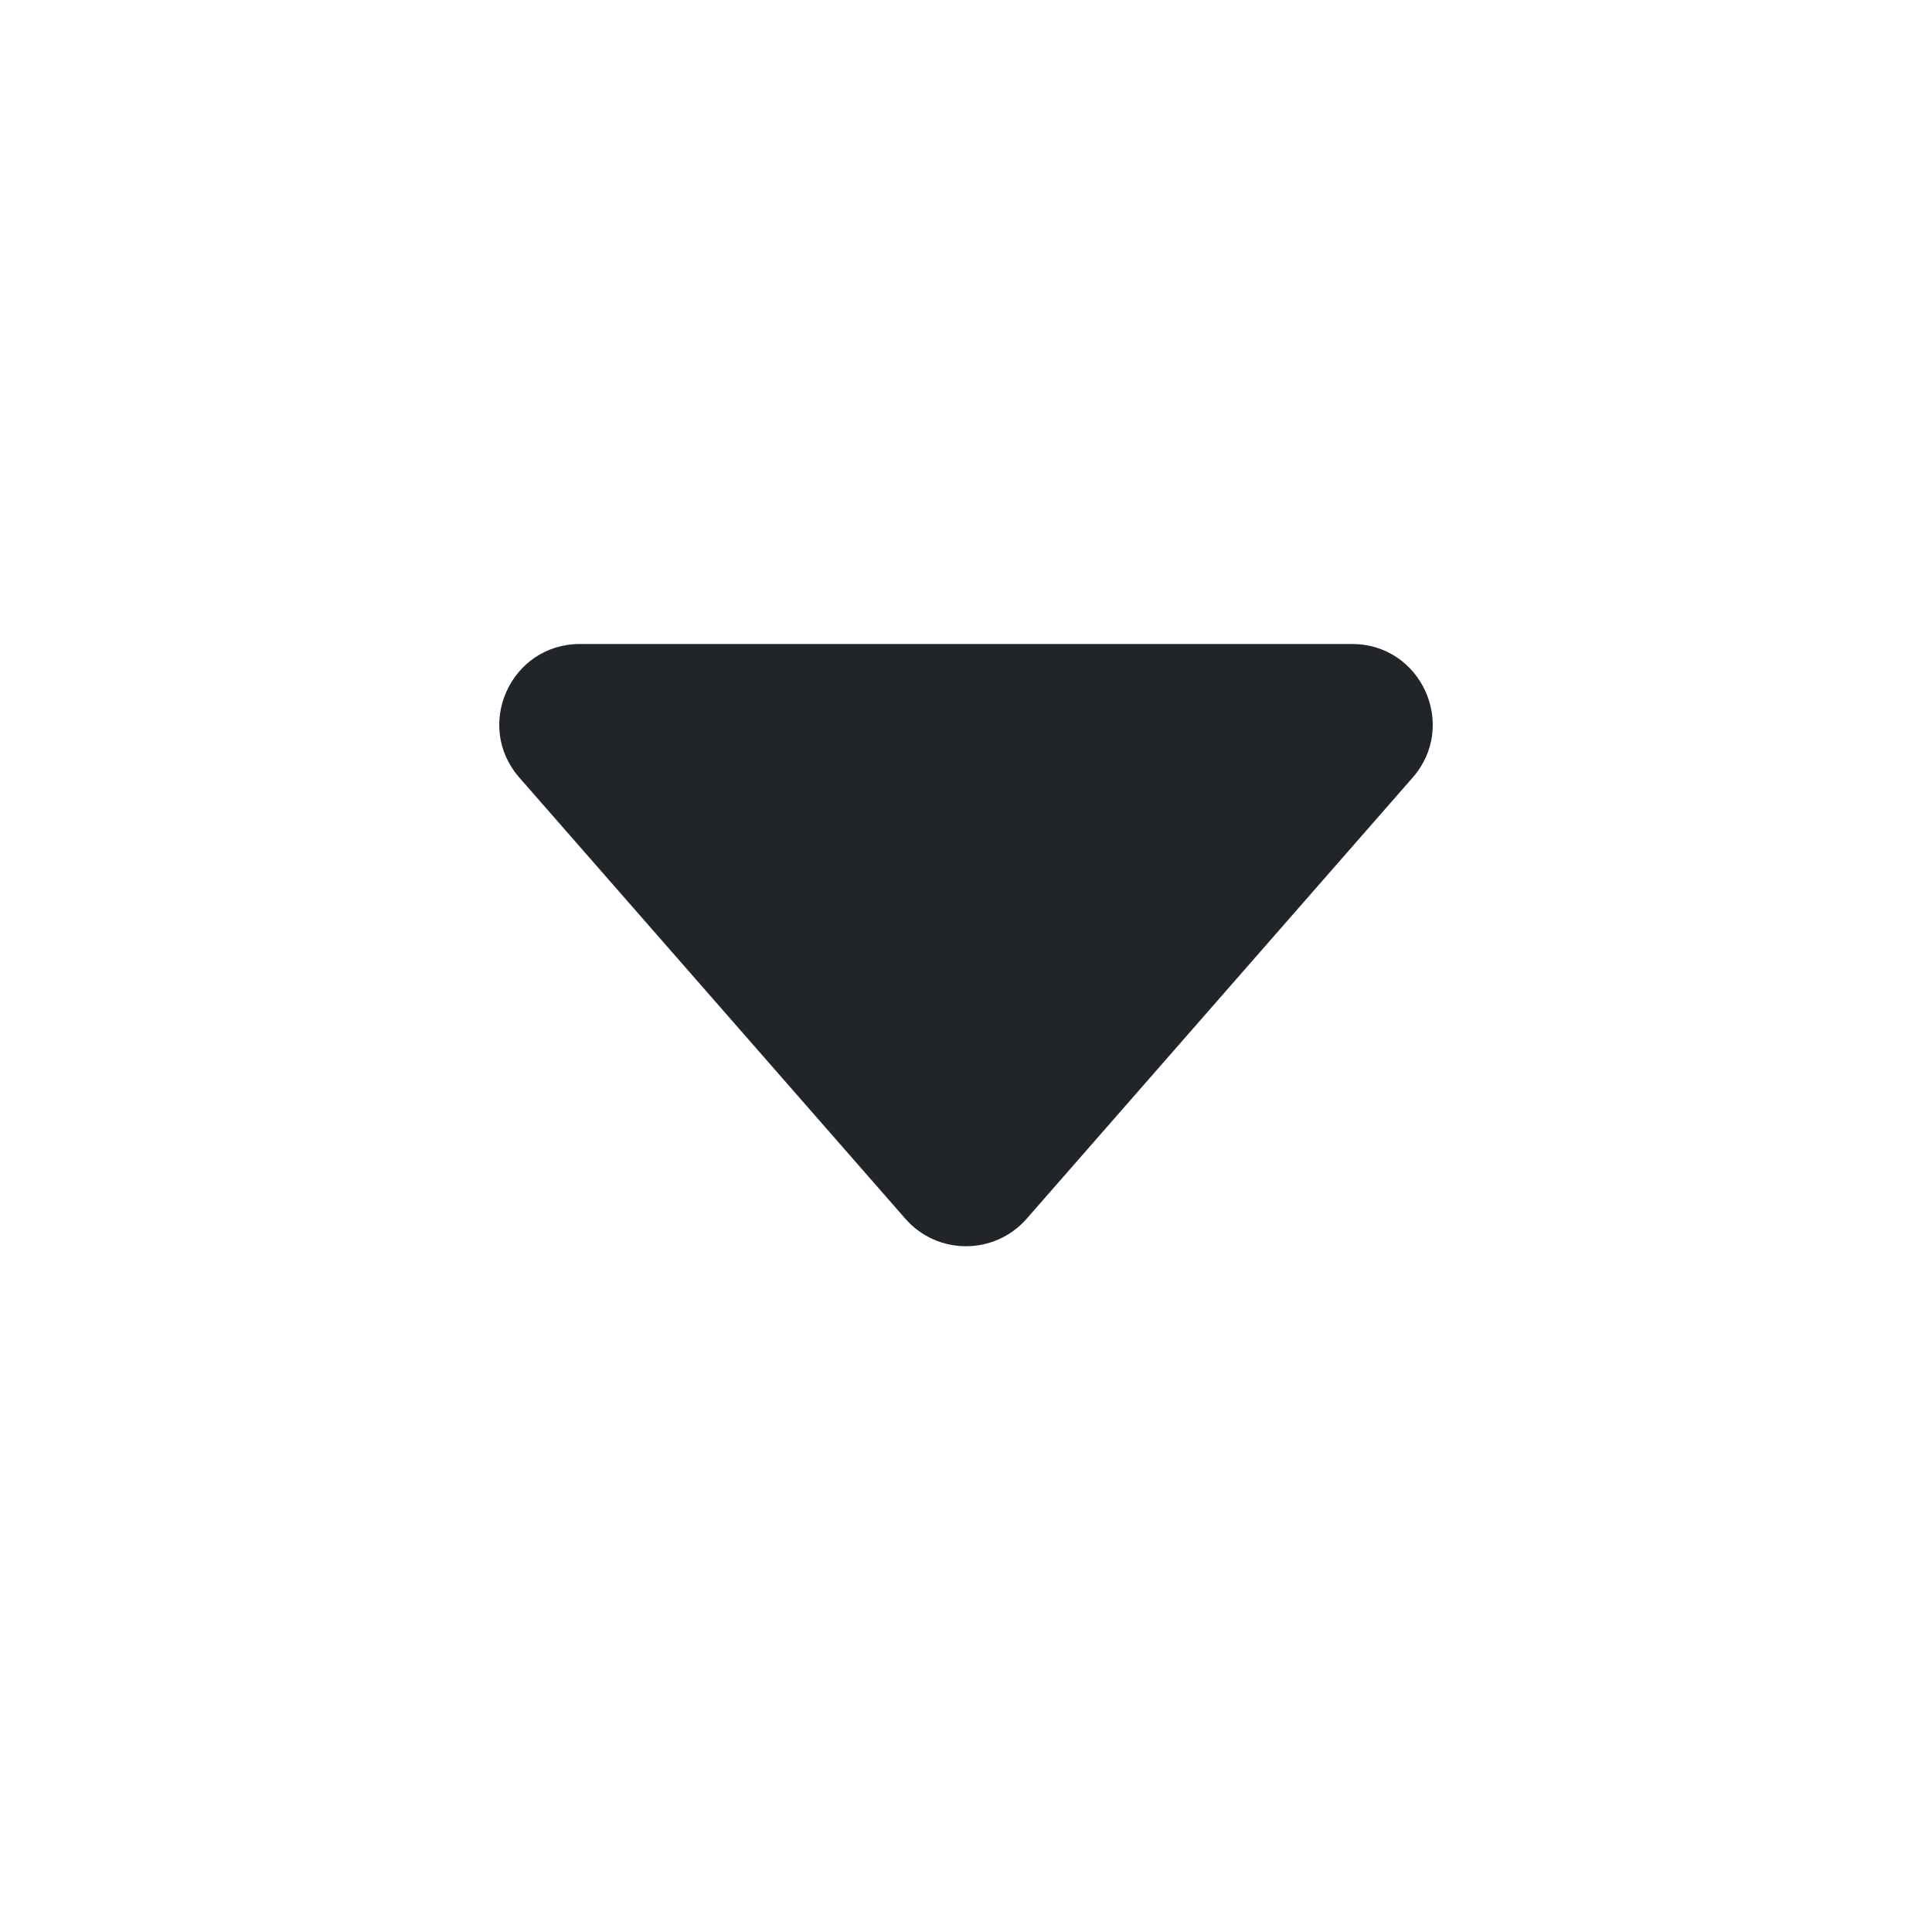
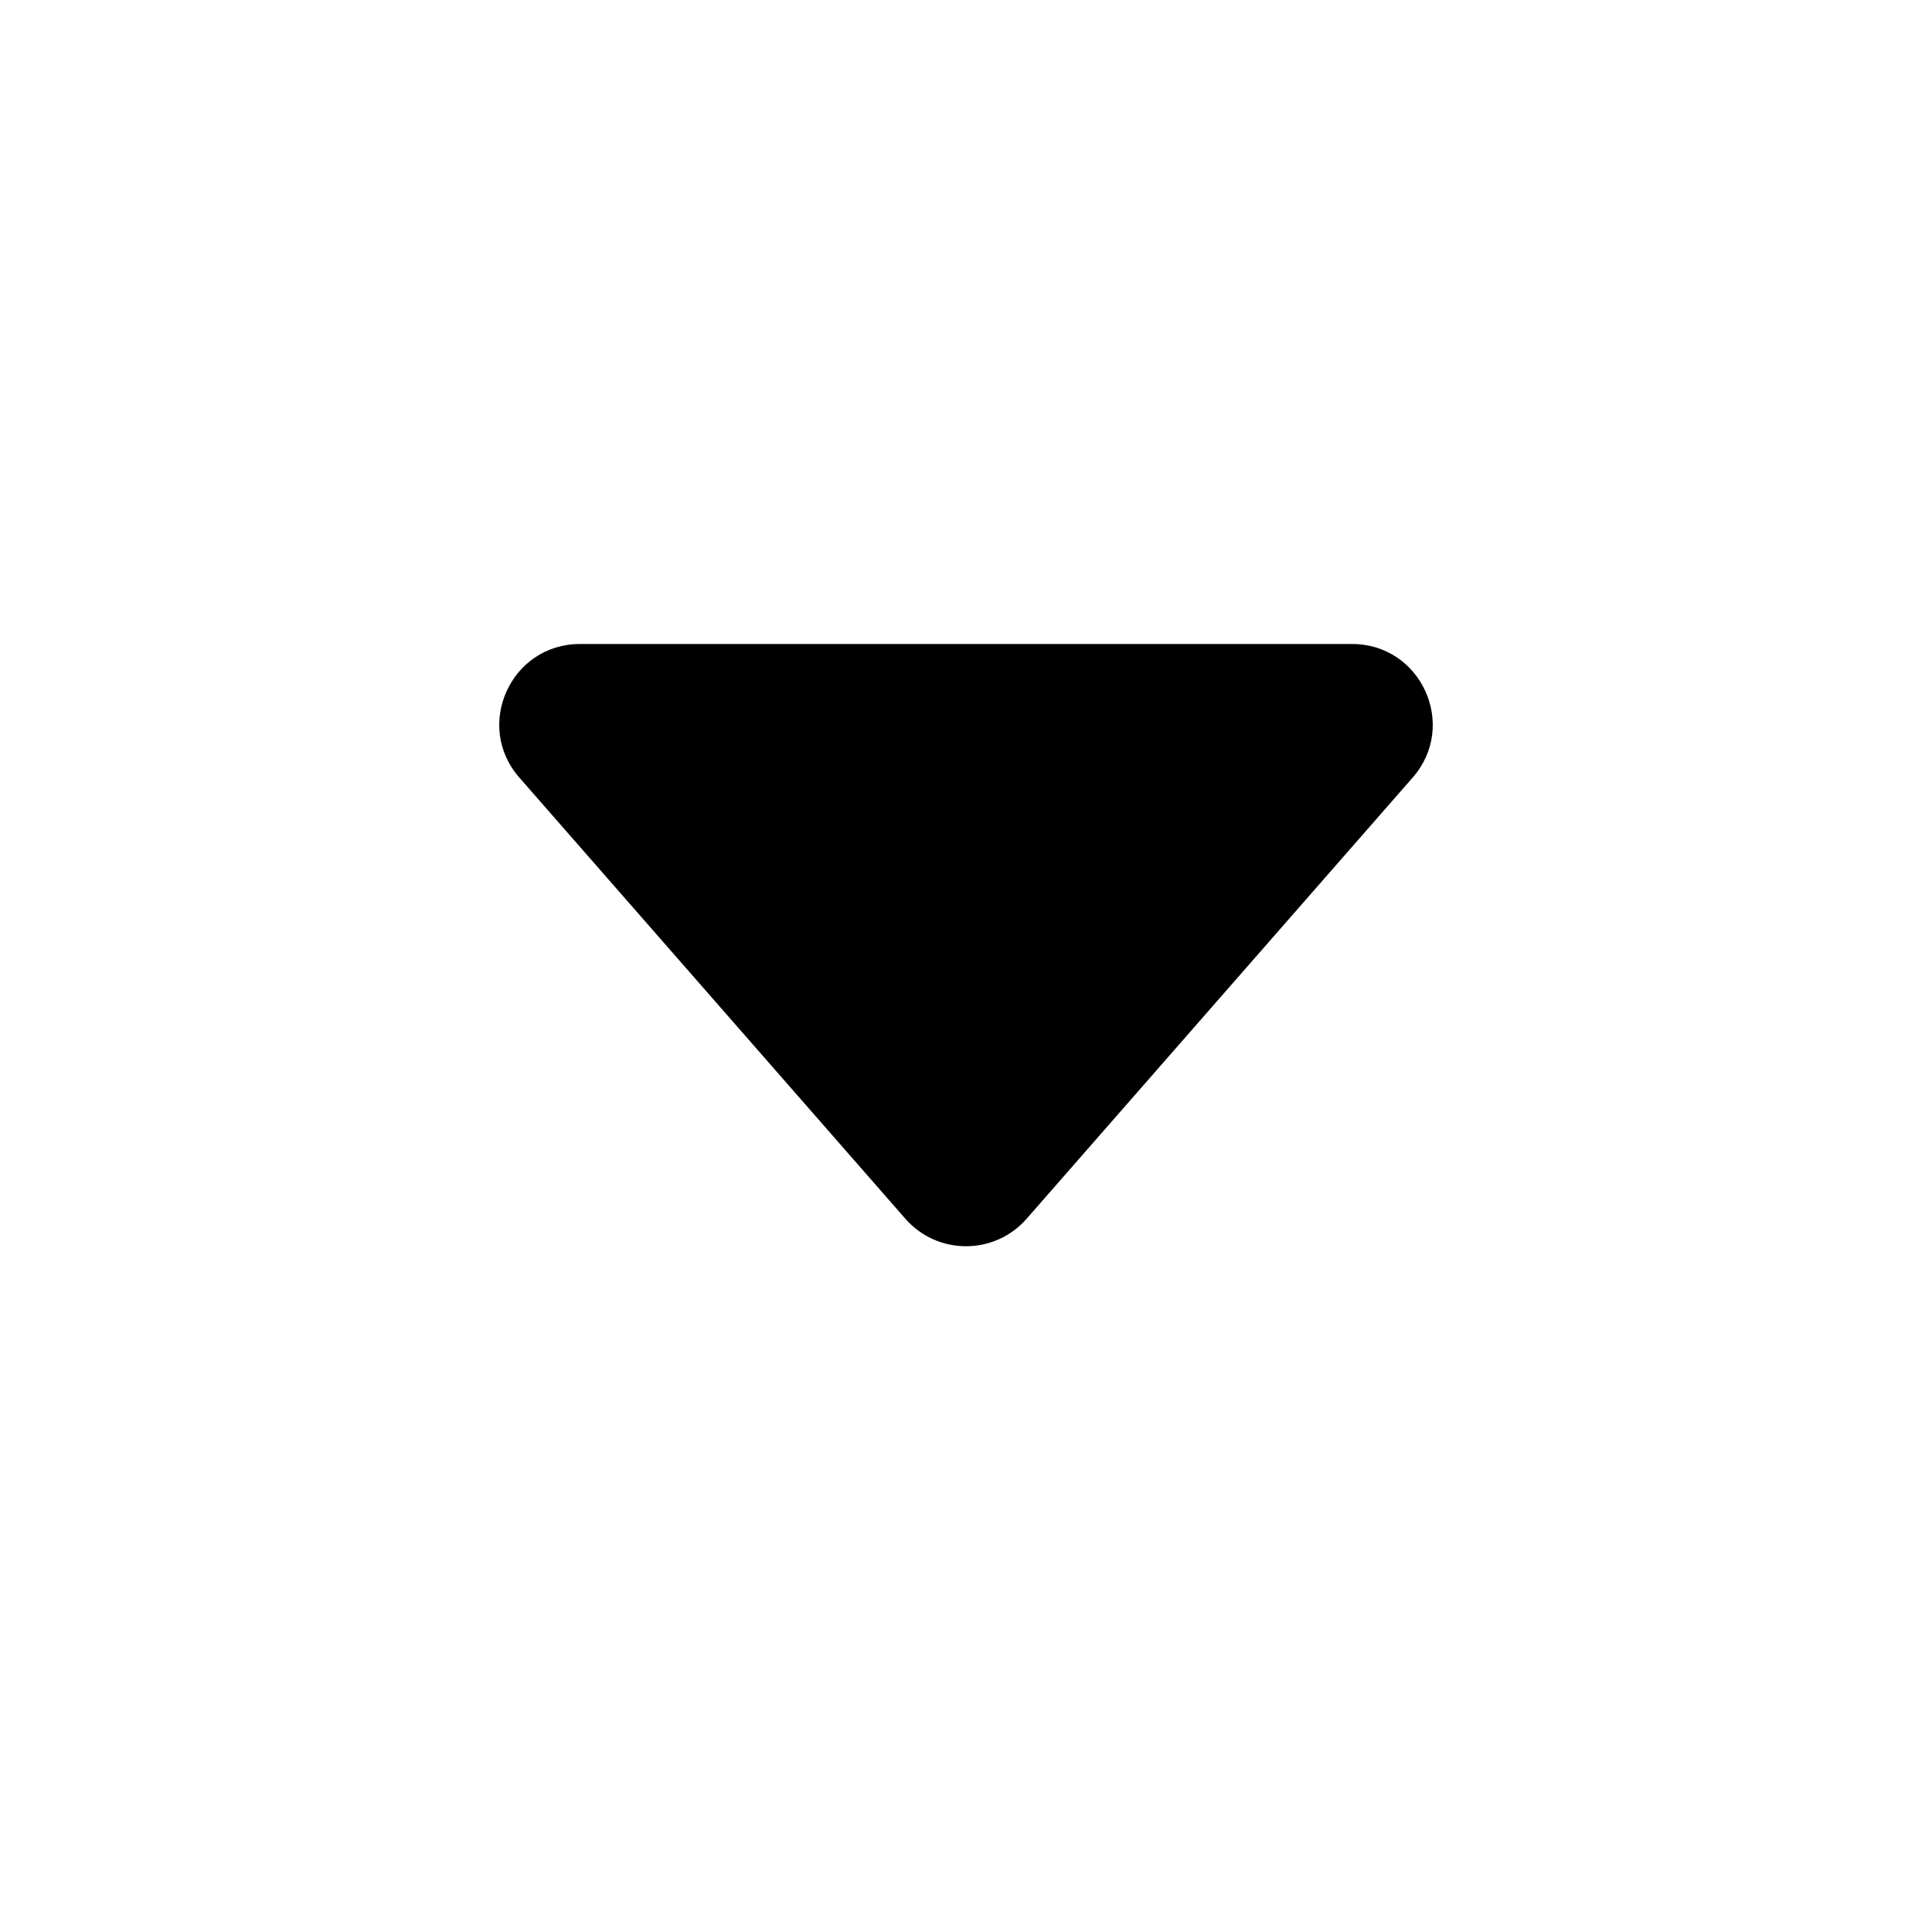
- <svg xmlns="http://www.w3.org/2000/svg" width="16" height="16" viewBox="0 0 24 24" fill="none">
-   <path d="M12.753 15.14C12.354 15.595 11.646 15.595 11.247 15.14L6.451 9.659C5.885 9.012 6.345 8 7.204 8L16.796 8C17.655 8 18.115 9.012 17.549 9.659L12.753 15.14Z" fill="#212529" />
+ <svg xmlns="http://www.w3.org/2000/svg" width="current" height="current" viewBox="0 0 24 24" fill="currentColor">
+   <path d="M12.753 15.14C12.354 15.595 11.646 15.595 11.247 15.14L6.451 9.659C5.885 9.012 6.345 8 7.204 8L16.796 8C17.655 8 18.115 9.012 17.549 9.659L12.753 15.14Z" fill="currentColor" />
</svg>
